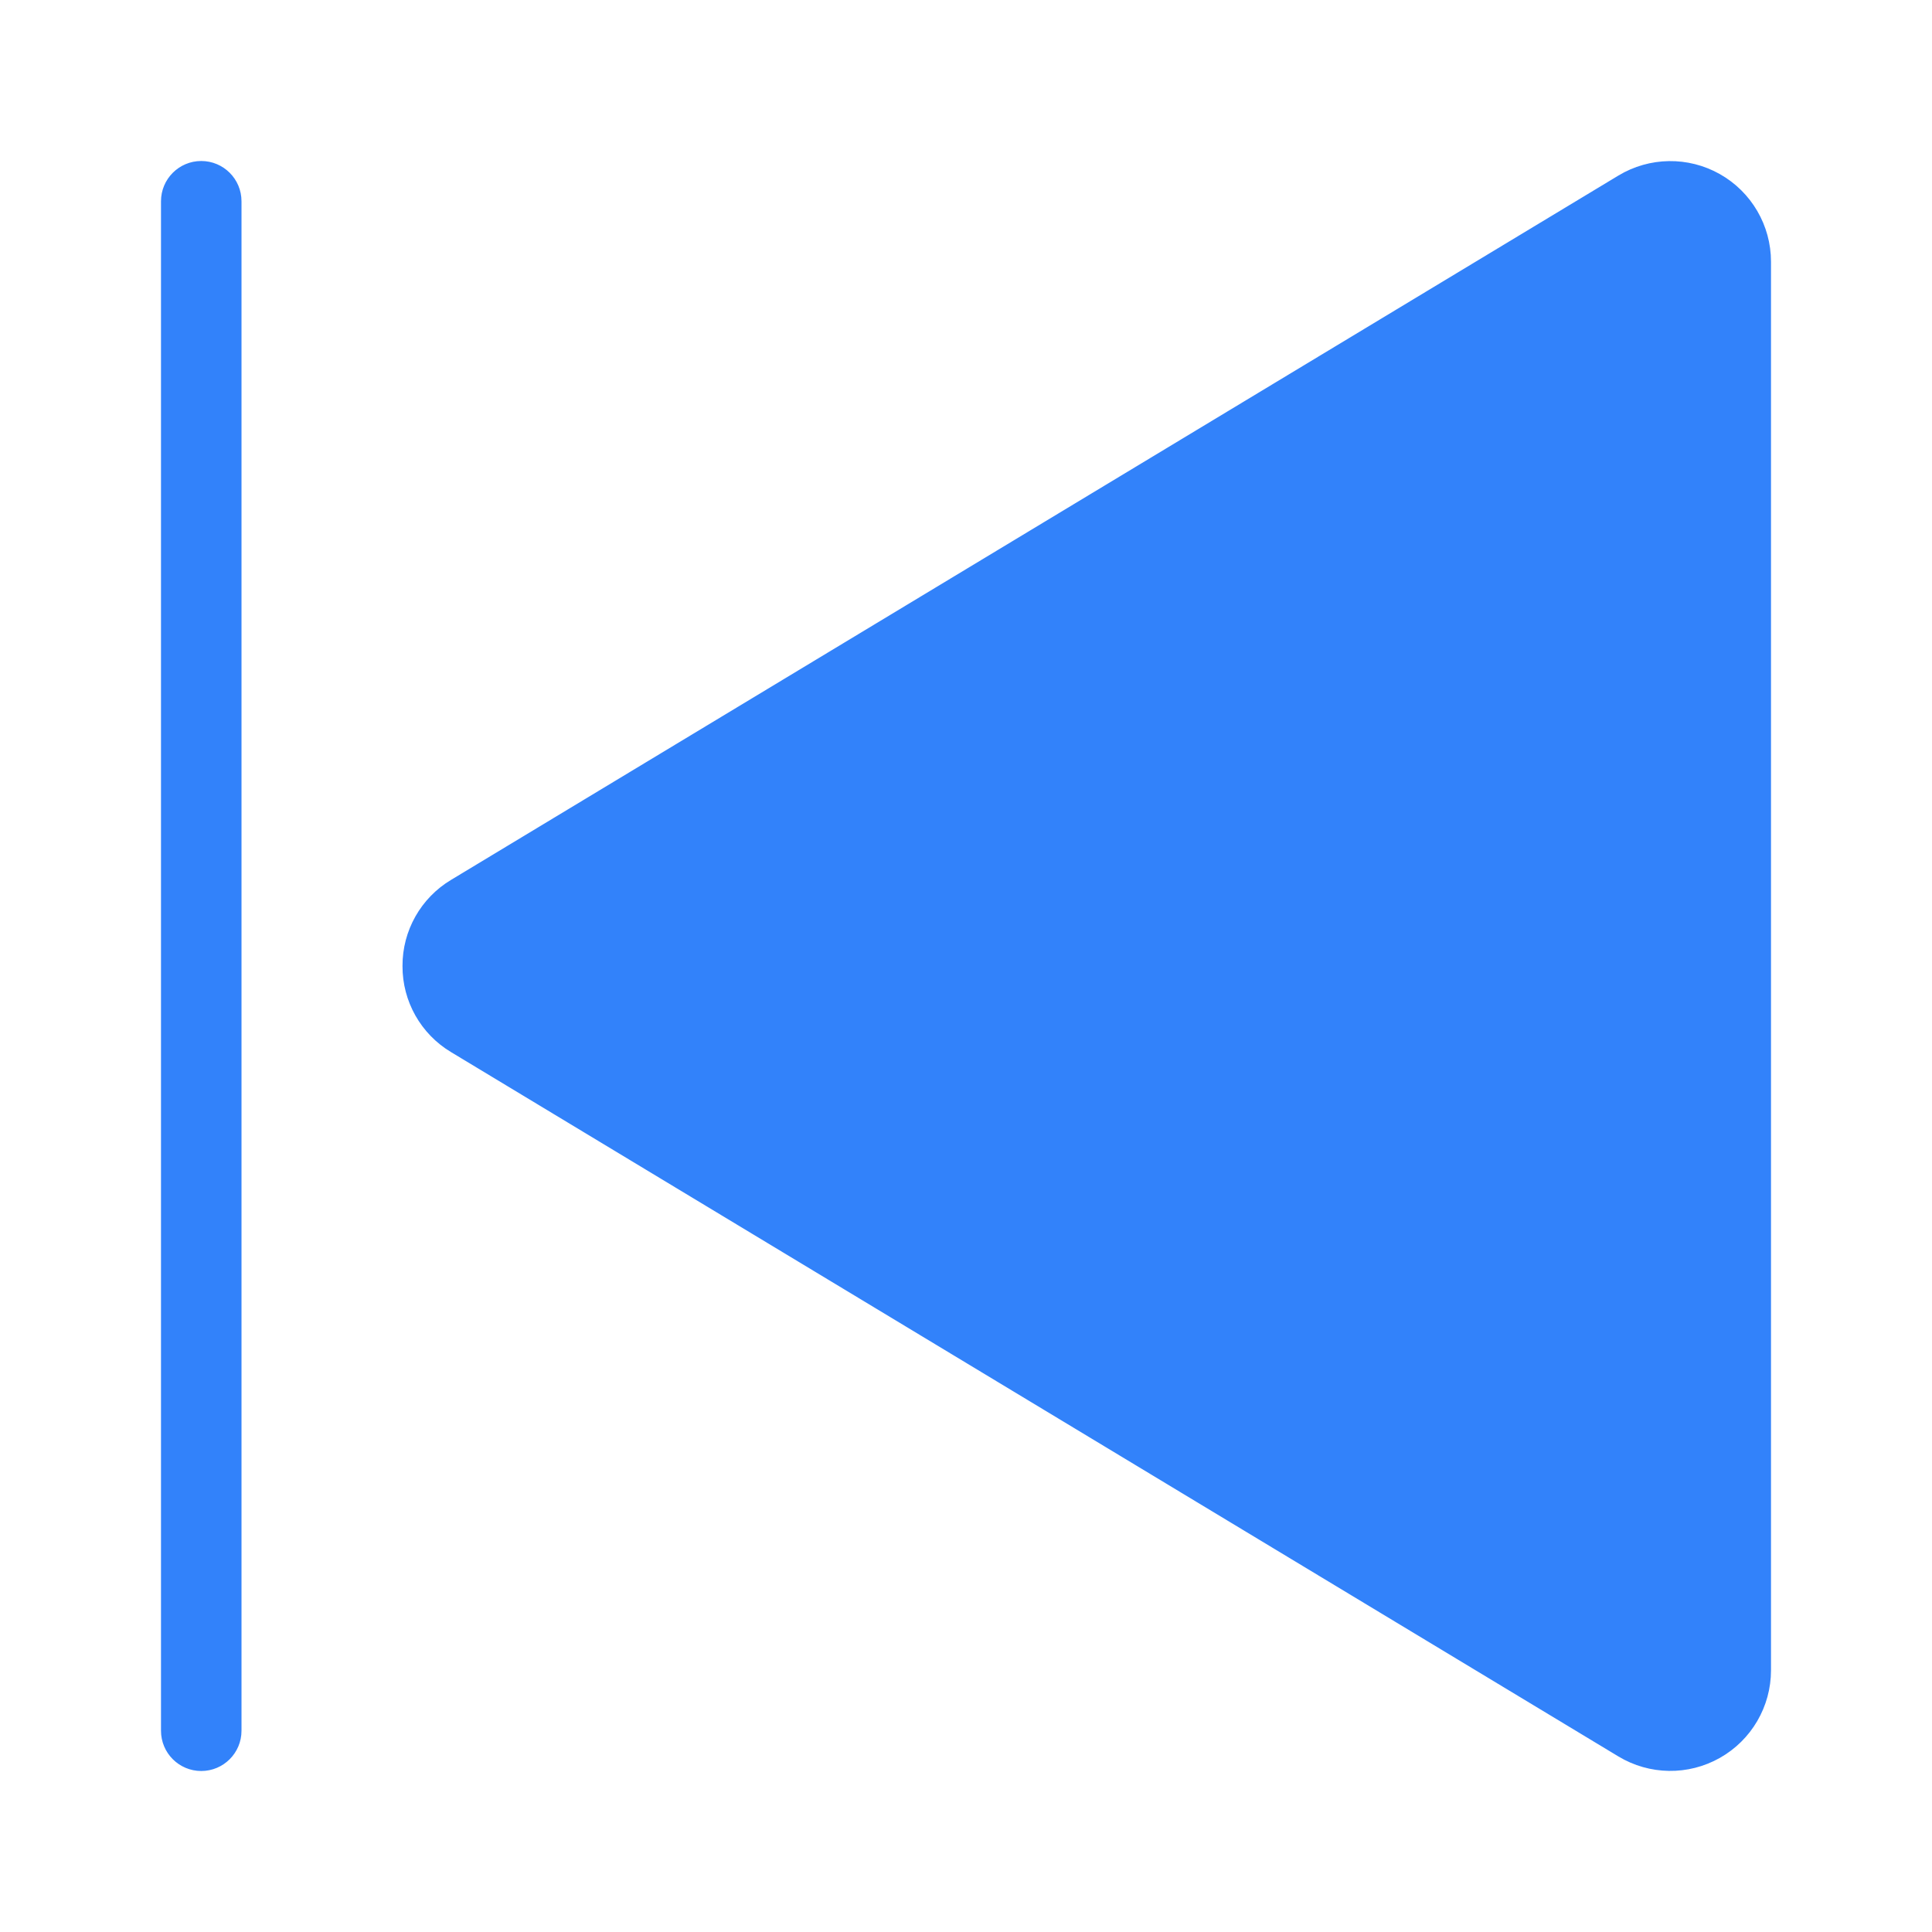
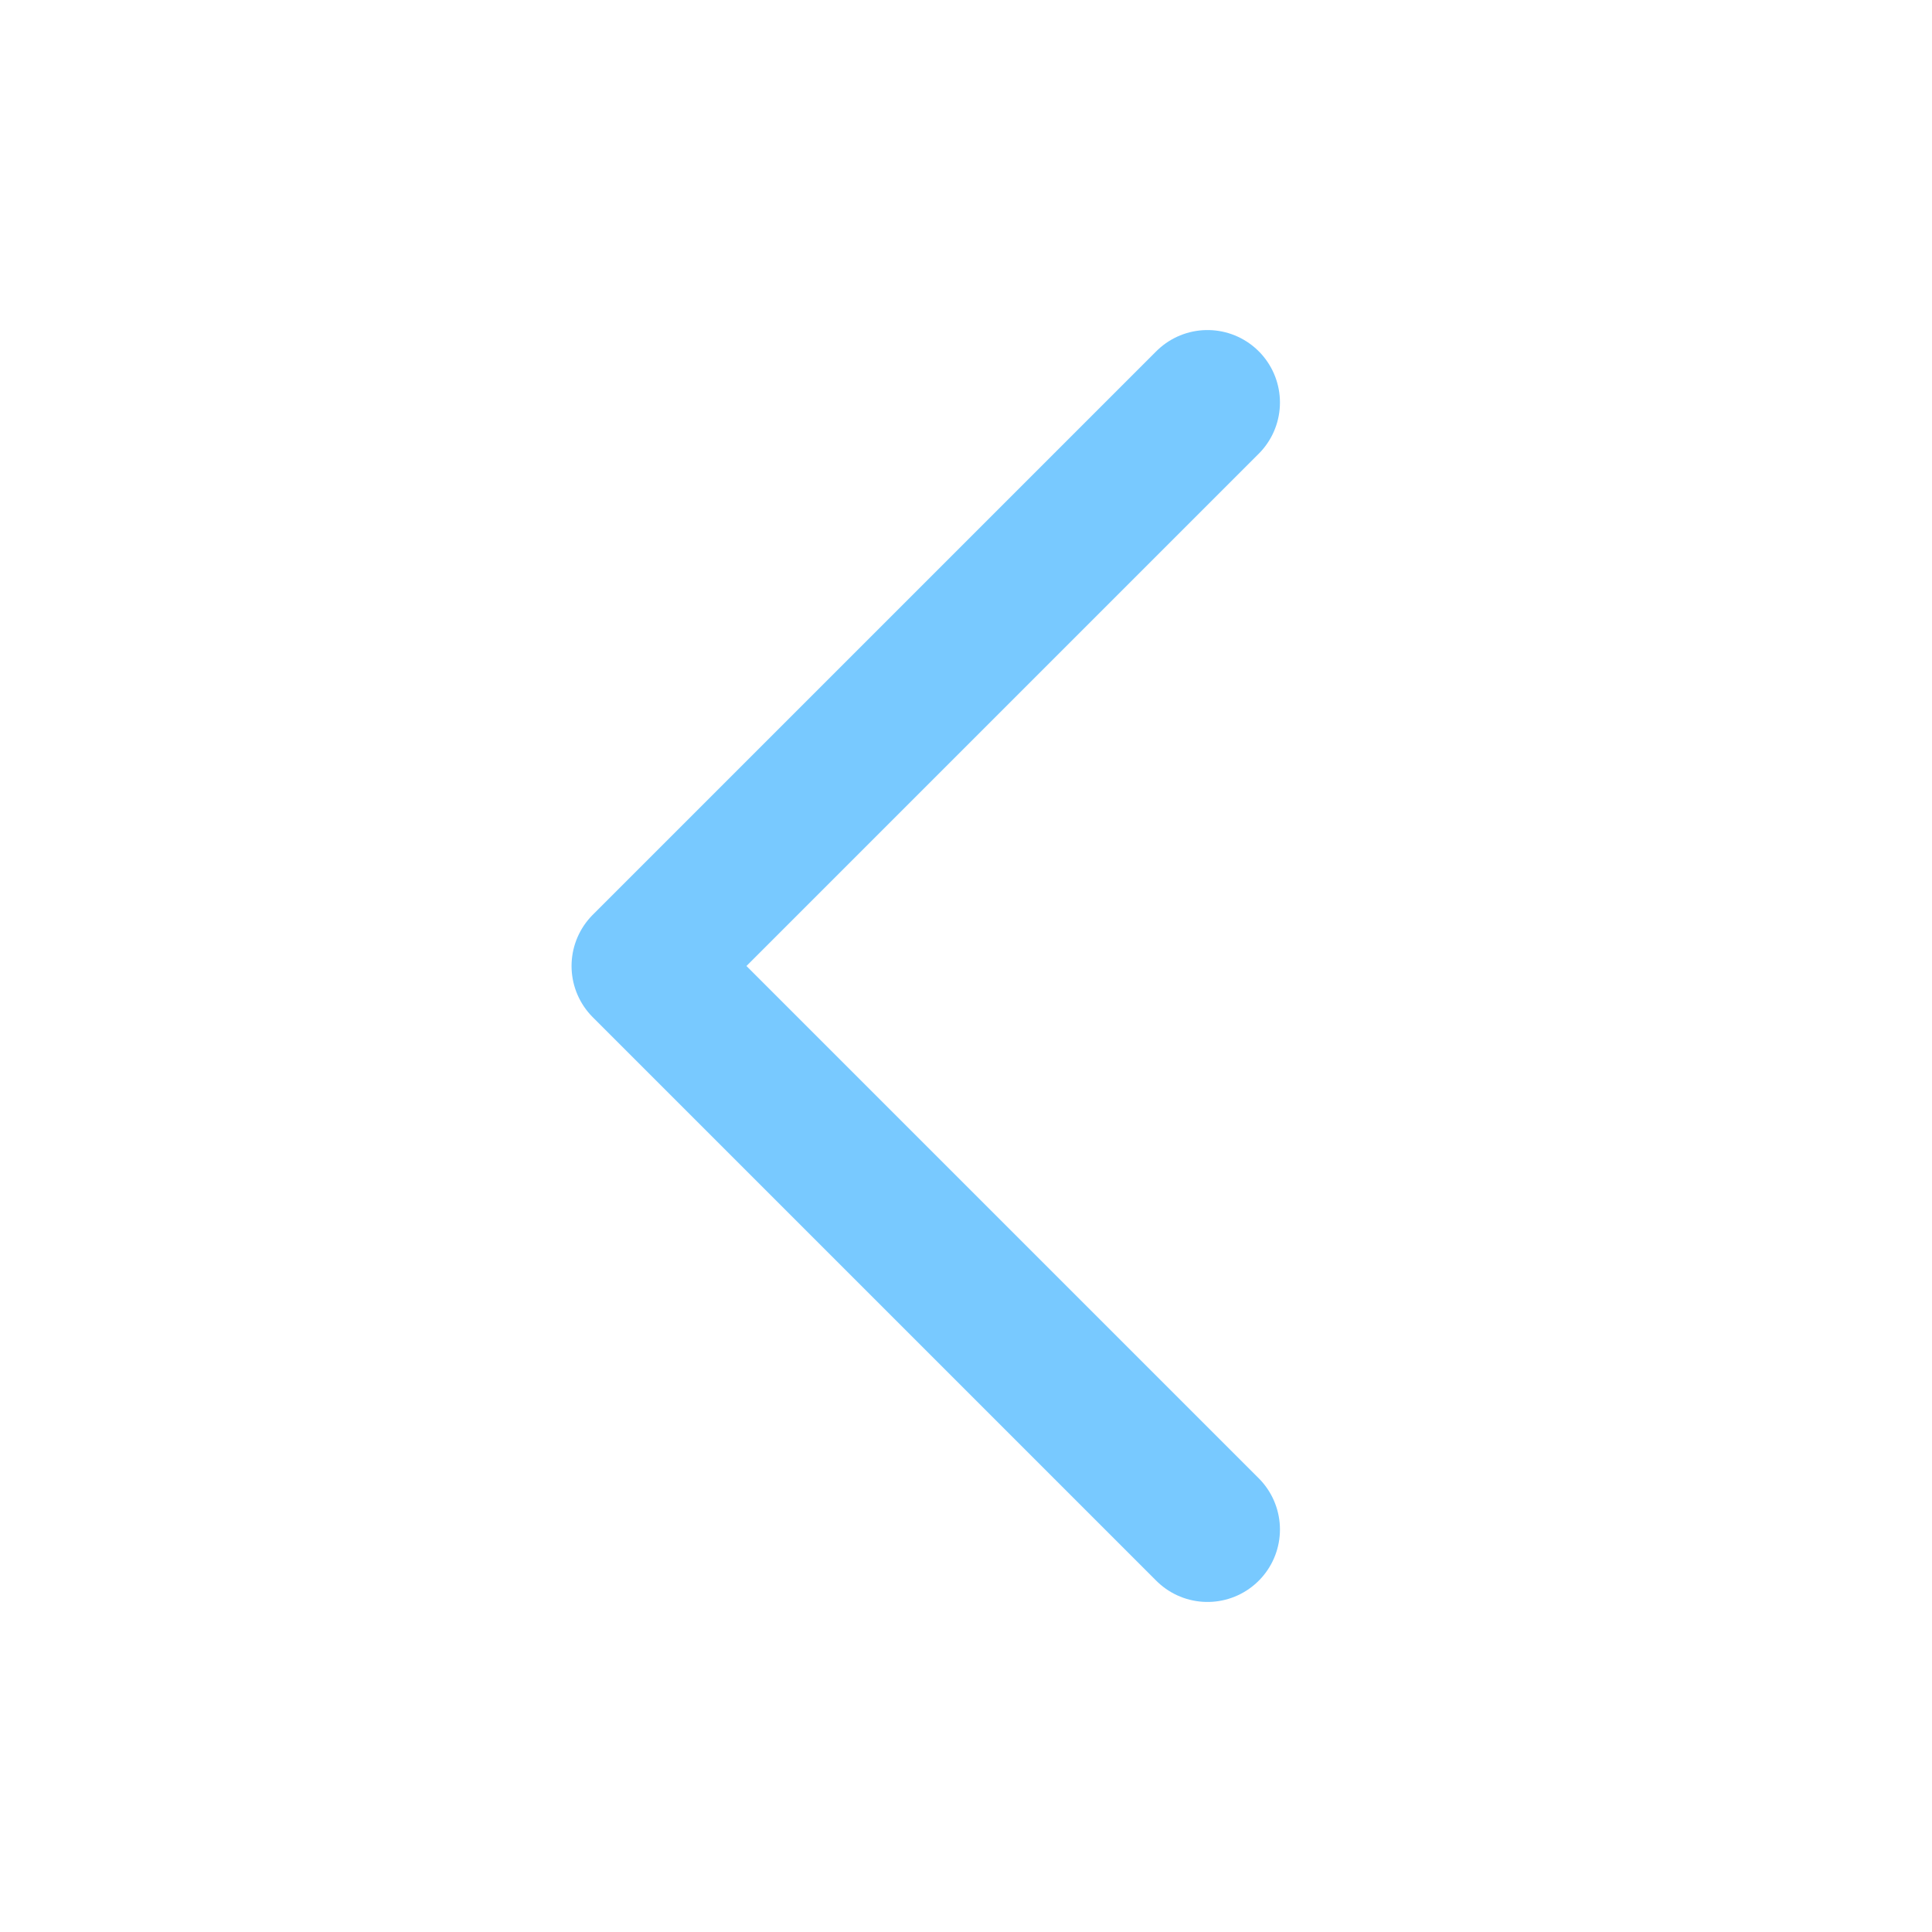
- <svg xmlns="http://www.w3.org/2000/svg" t="1684219323426" class="icon" viewBox="0 0 1024 1024" version="1.1" p-id="3876" width="32" height="32" id="svg4">
-   <defs id="defs8" />
-   <path d="m 213.333,512 a 52.92,52.92 0 0 1 25.78,-45.667 L 857.78,93.053 A 53.333,53.333 0 0 1 938.667,138.72 V 885.28 A 53.333,53.333 0 0 1 857.78,930.947 l -618.667,-373.28 A 52.92,52.92 0 0 1 213.333,512 Z M 85.333,106.667 v 810.667 a 21.333,21.333 0 0 0 42.667,0 V 106.667 a 21.333,21.333 0 0 0 -42.667,0 z" fill="#3282fa" p-id="3877" id="path2" />
+ <svg xmlns="http://www.w3.org/2000/svg" width="24" height="24" viewBox="0 0 24 24">
+   <path d="m15 5-7 7 7 7" fill="none" stroke="#78C9FF" stroke-width="1.8" stroke-linecap="round" stroke-linejoin="round" />
</svg>
